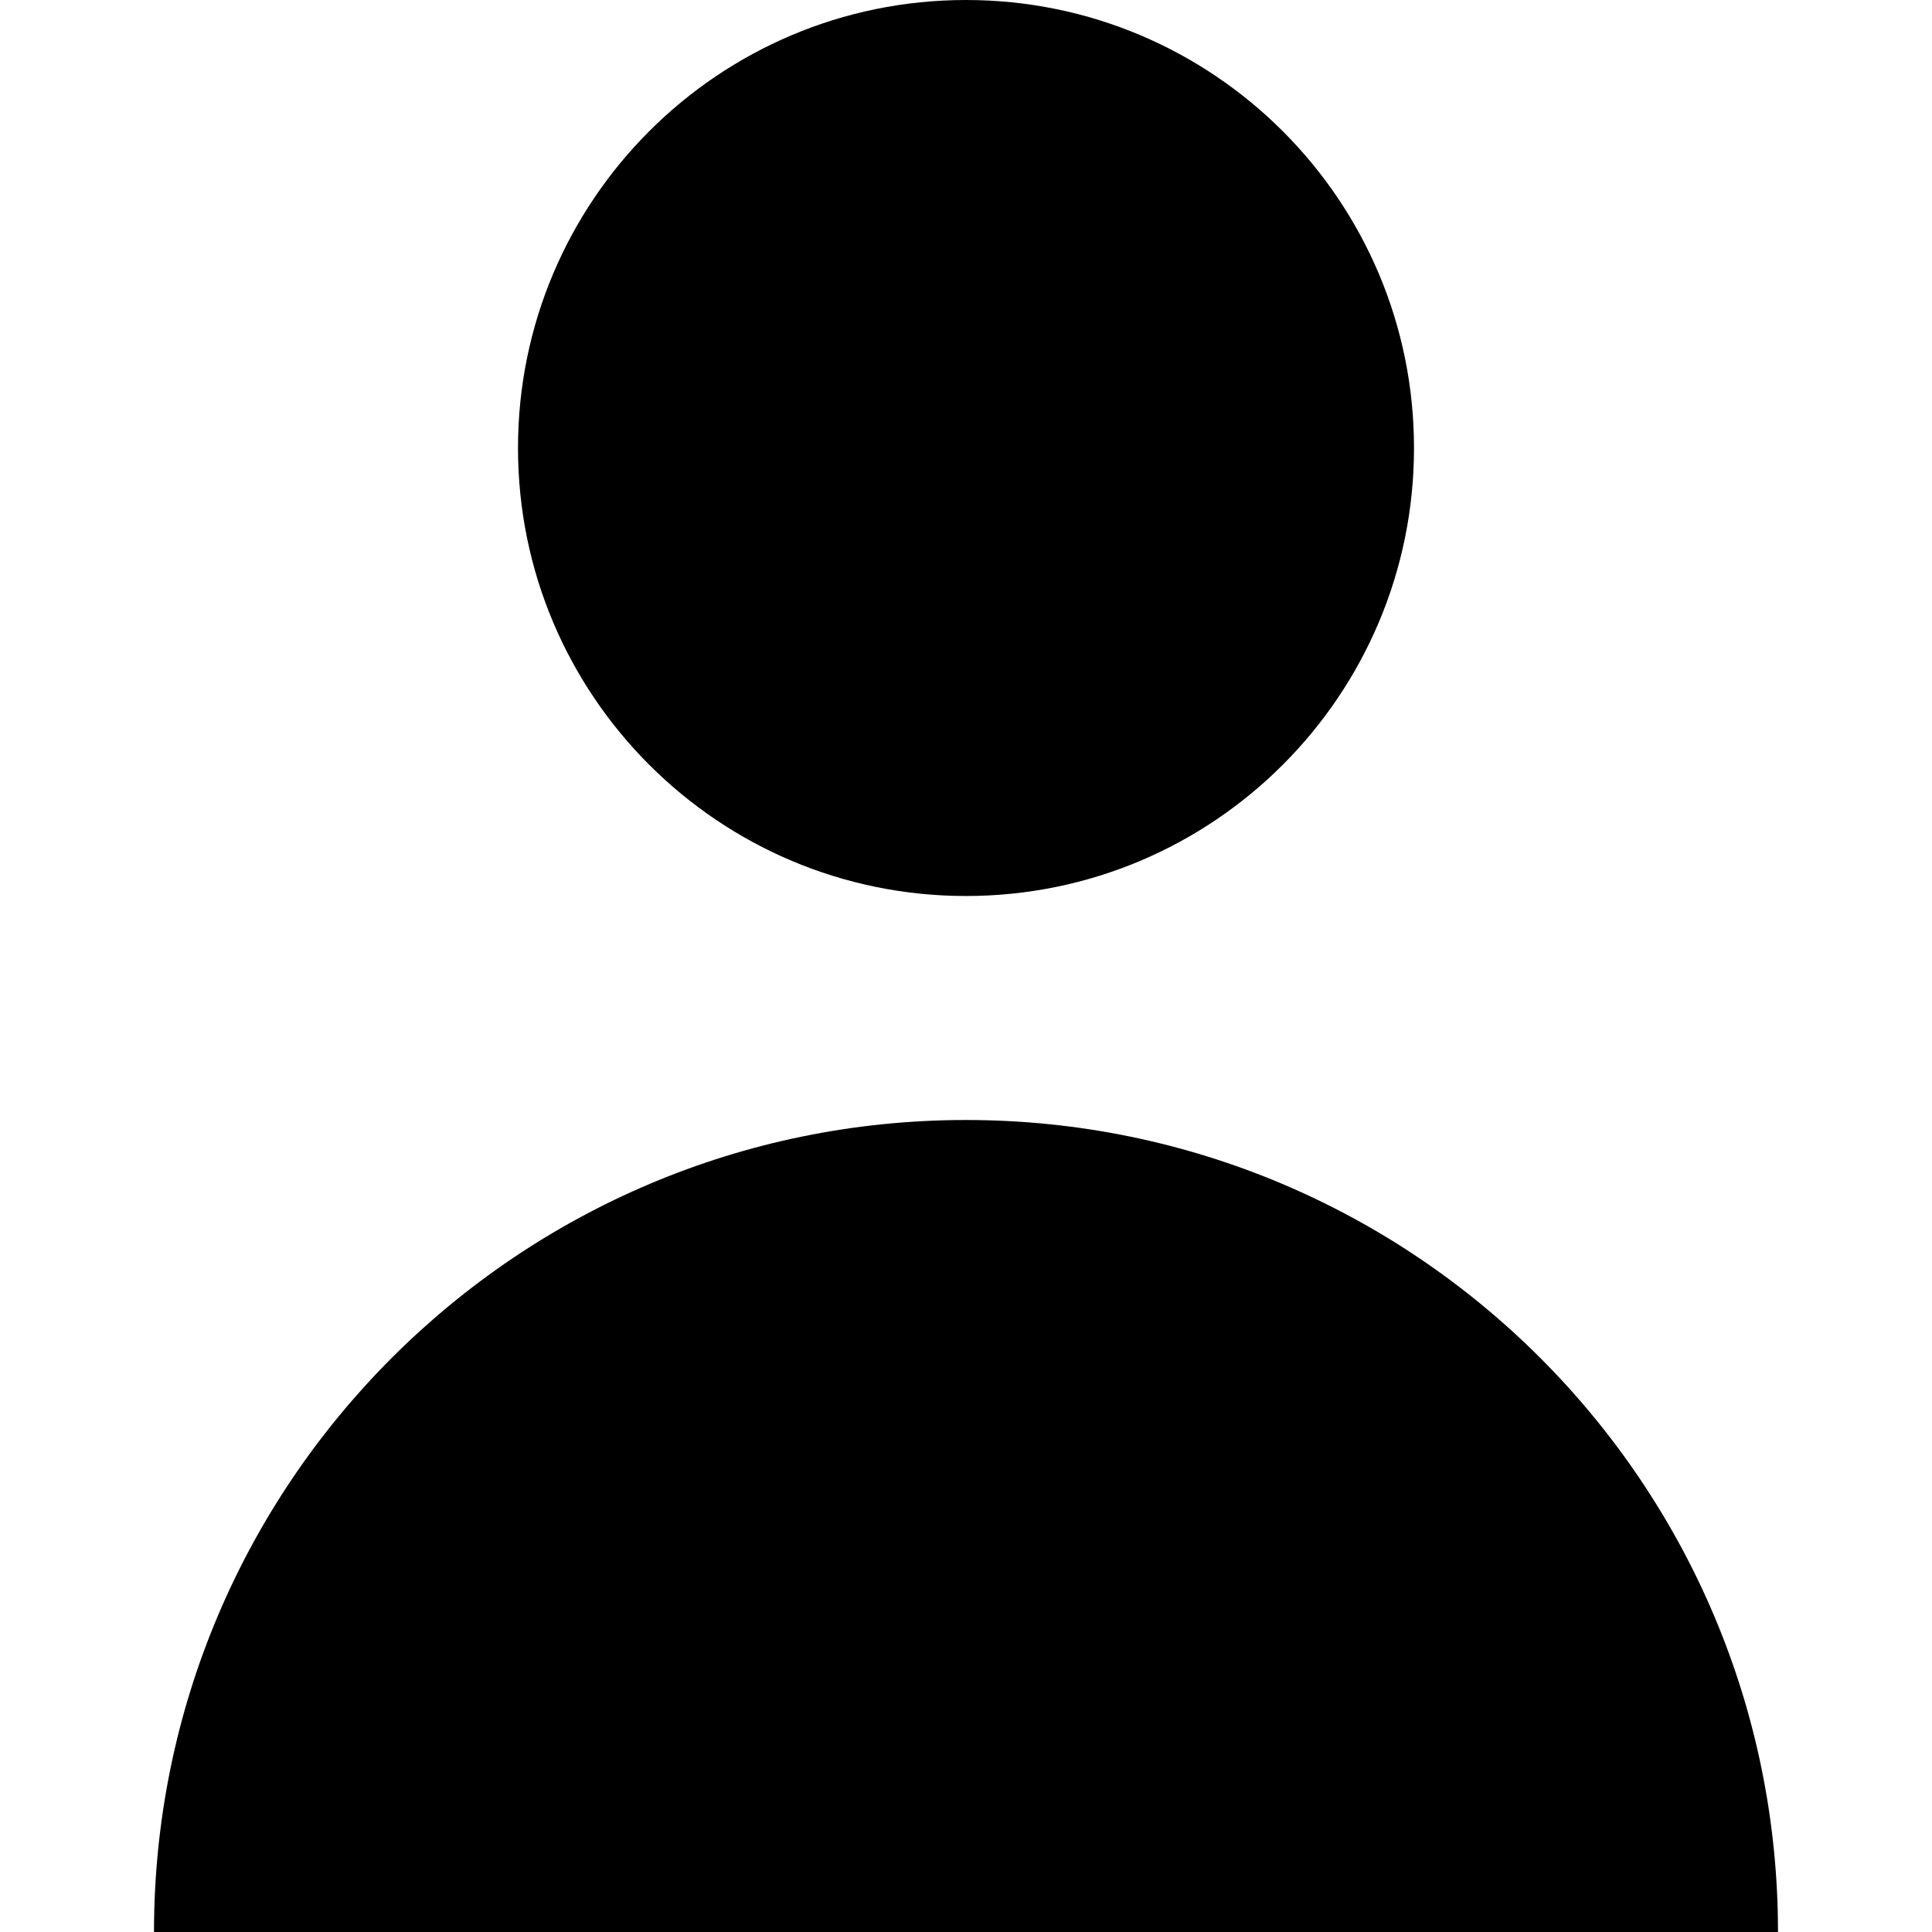
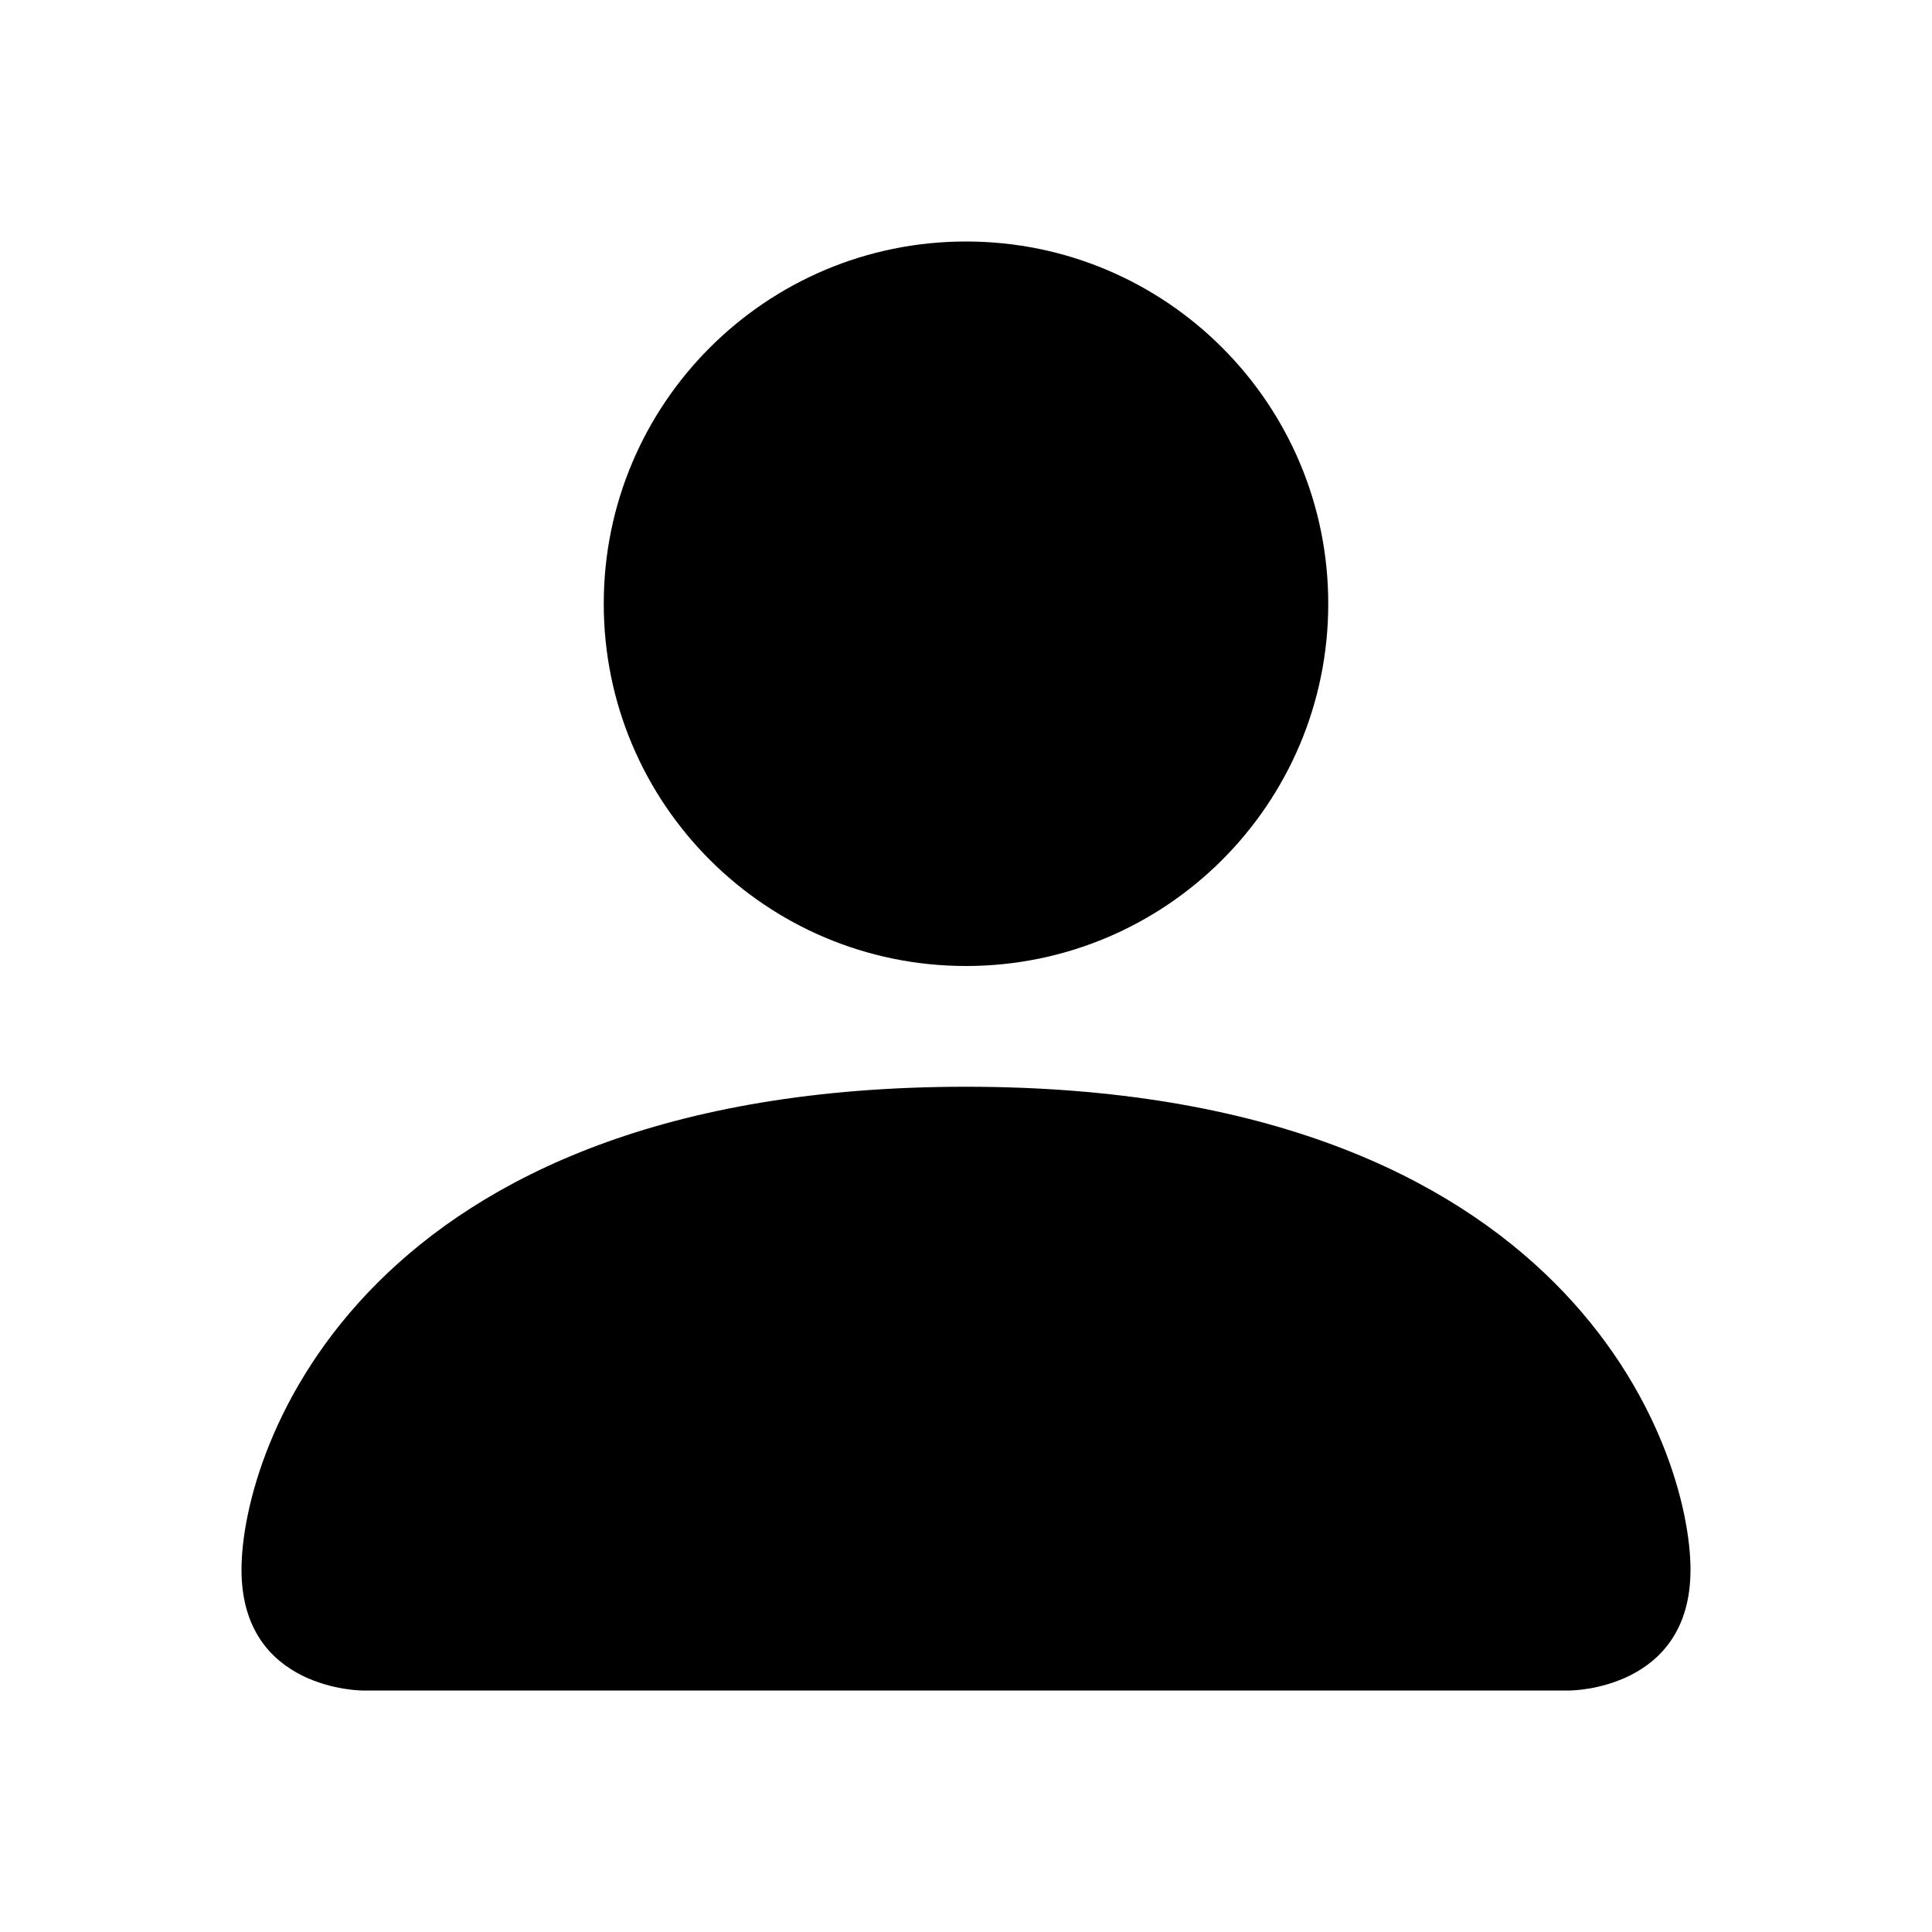
- <svg xmlns="http://www.w3.org/2000/svg" version="1.1" id="Layer_1" x="0px" y="0px" viewBox="0 0 258.75 258.75" style="enable-background:new 0 0 258.75 258.75;" xml:space="preserve">
-   <g>
-     <circle cx="129.375" cy="60" r="60" />
-     <path d="M129.375,150c-60.061,0-108.75,48.689-108.75,108.75h217.5C238.125,198.689,189.436,150,129.375,150z" />
-   </g>
-   <g>
- </g>
-   <g>
- </g>
-   <g>
- </g>
-   <g>
- </g>
-   <g>
- </g>
-   <g>
- </g>
-   <g>
- </g>
-   <g>
- </g>
-   <g>
- </g>
-   <g>
- </g>
-   <g>
- </g>
-   <g>
- </g>
-   <g>
- </g>
-   <g>
- </g>
-   <g>
- </g>
+ <svg xmlns="http://www.w3.org/2000/svg" width="16" height="16" fill="currentColor" class="bi bi-person-fill" viewBox="0 0 16 16">
+   <path d="M3 14s-1 0-1-1 1-4 6-4 6 3 6 4-1 1-1 1H3zm5-6a3 3 0 1 0 0-6 3 3 0 0 0 0 6z" />
</svg>
